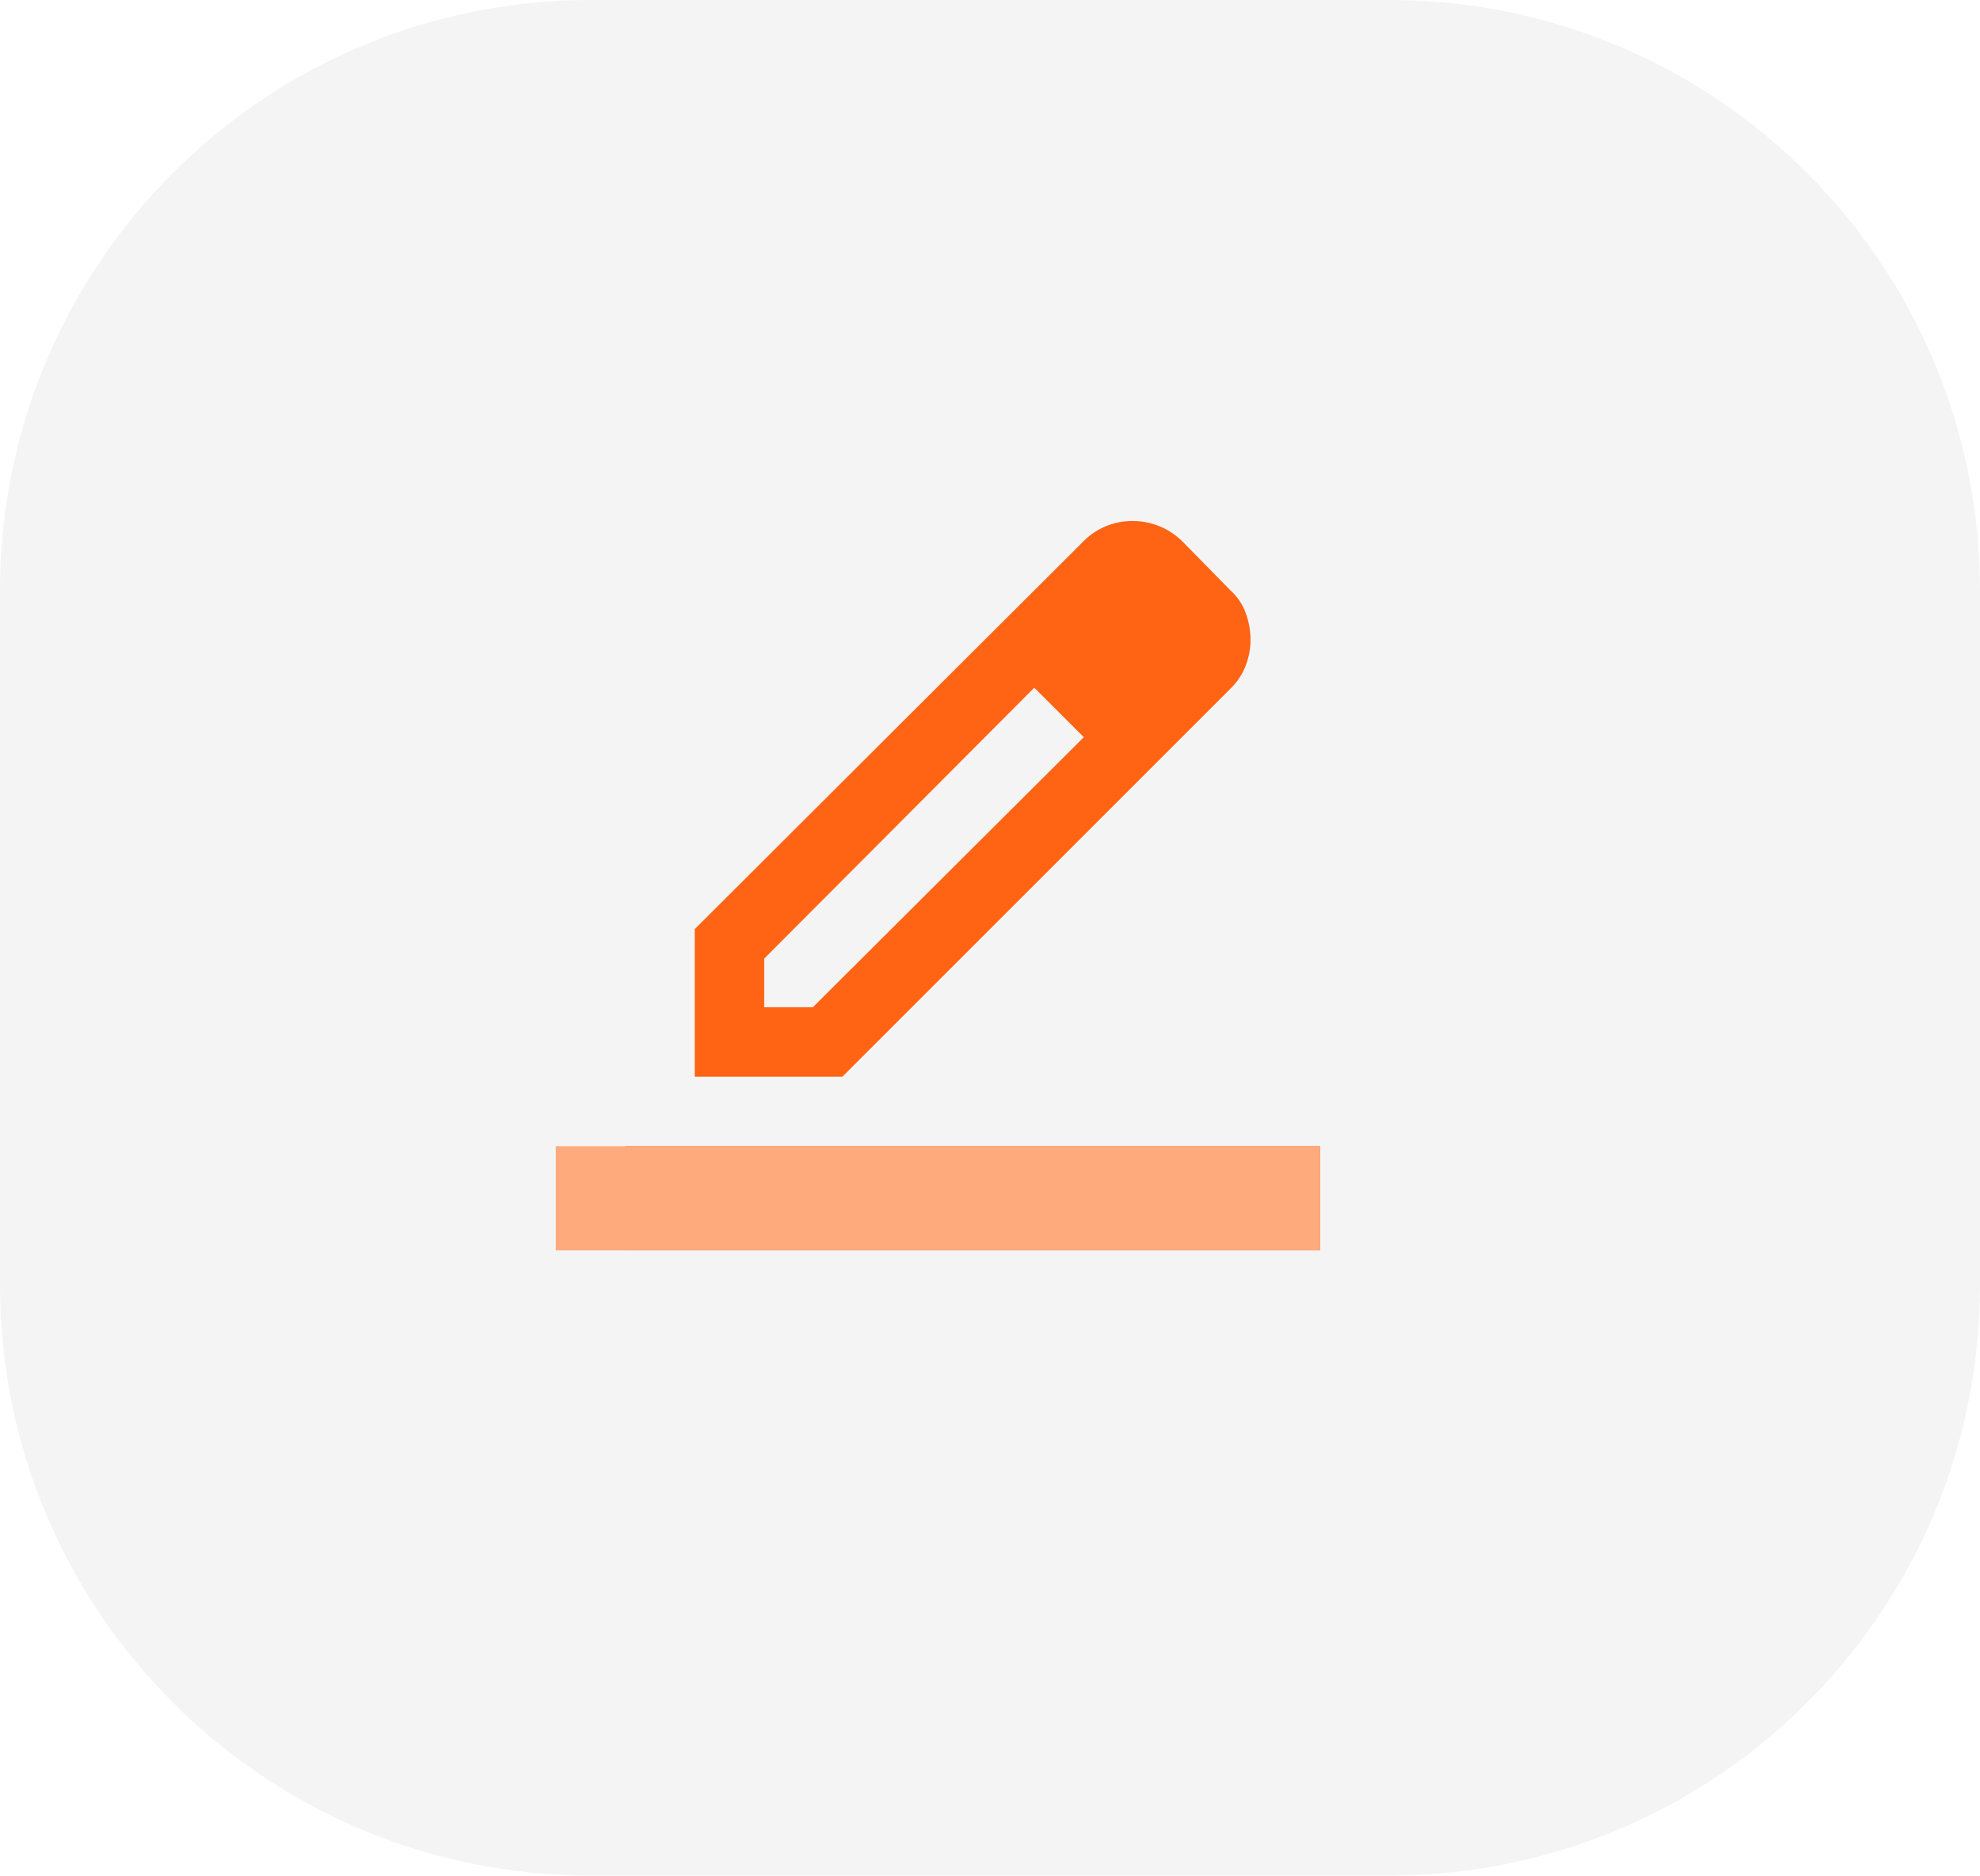
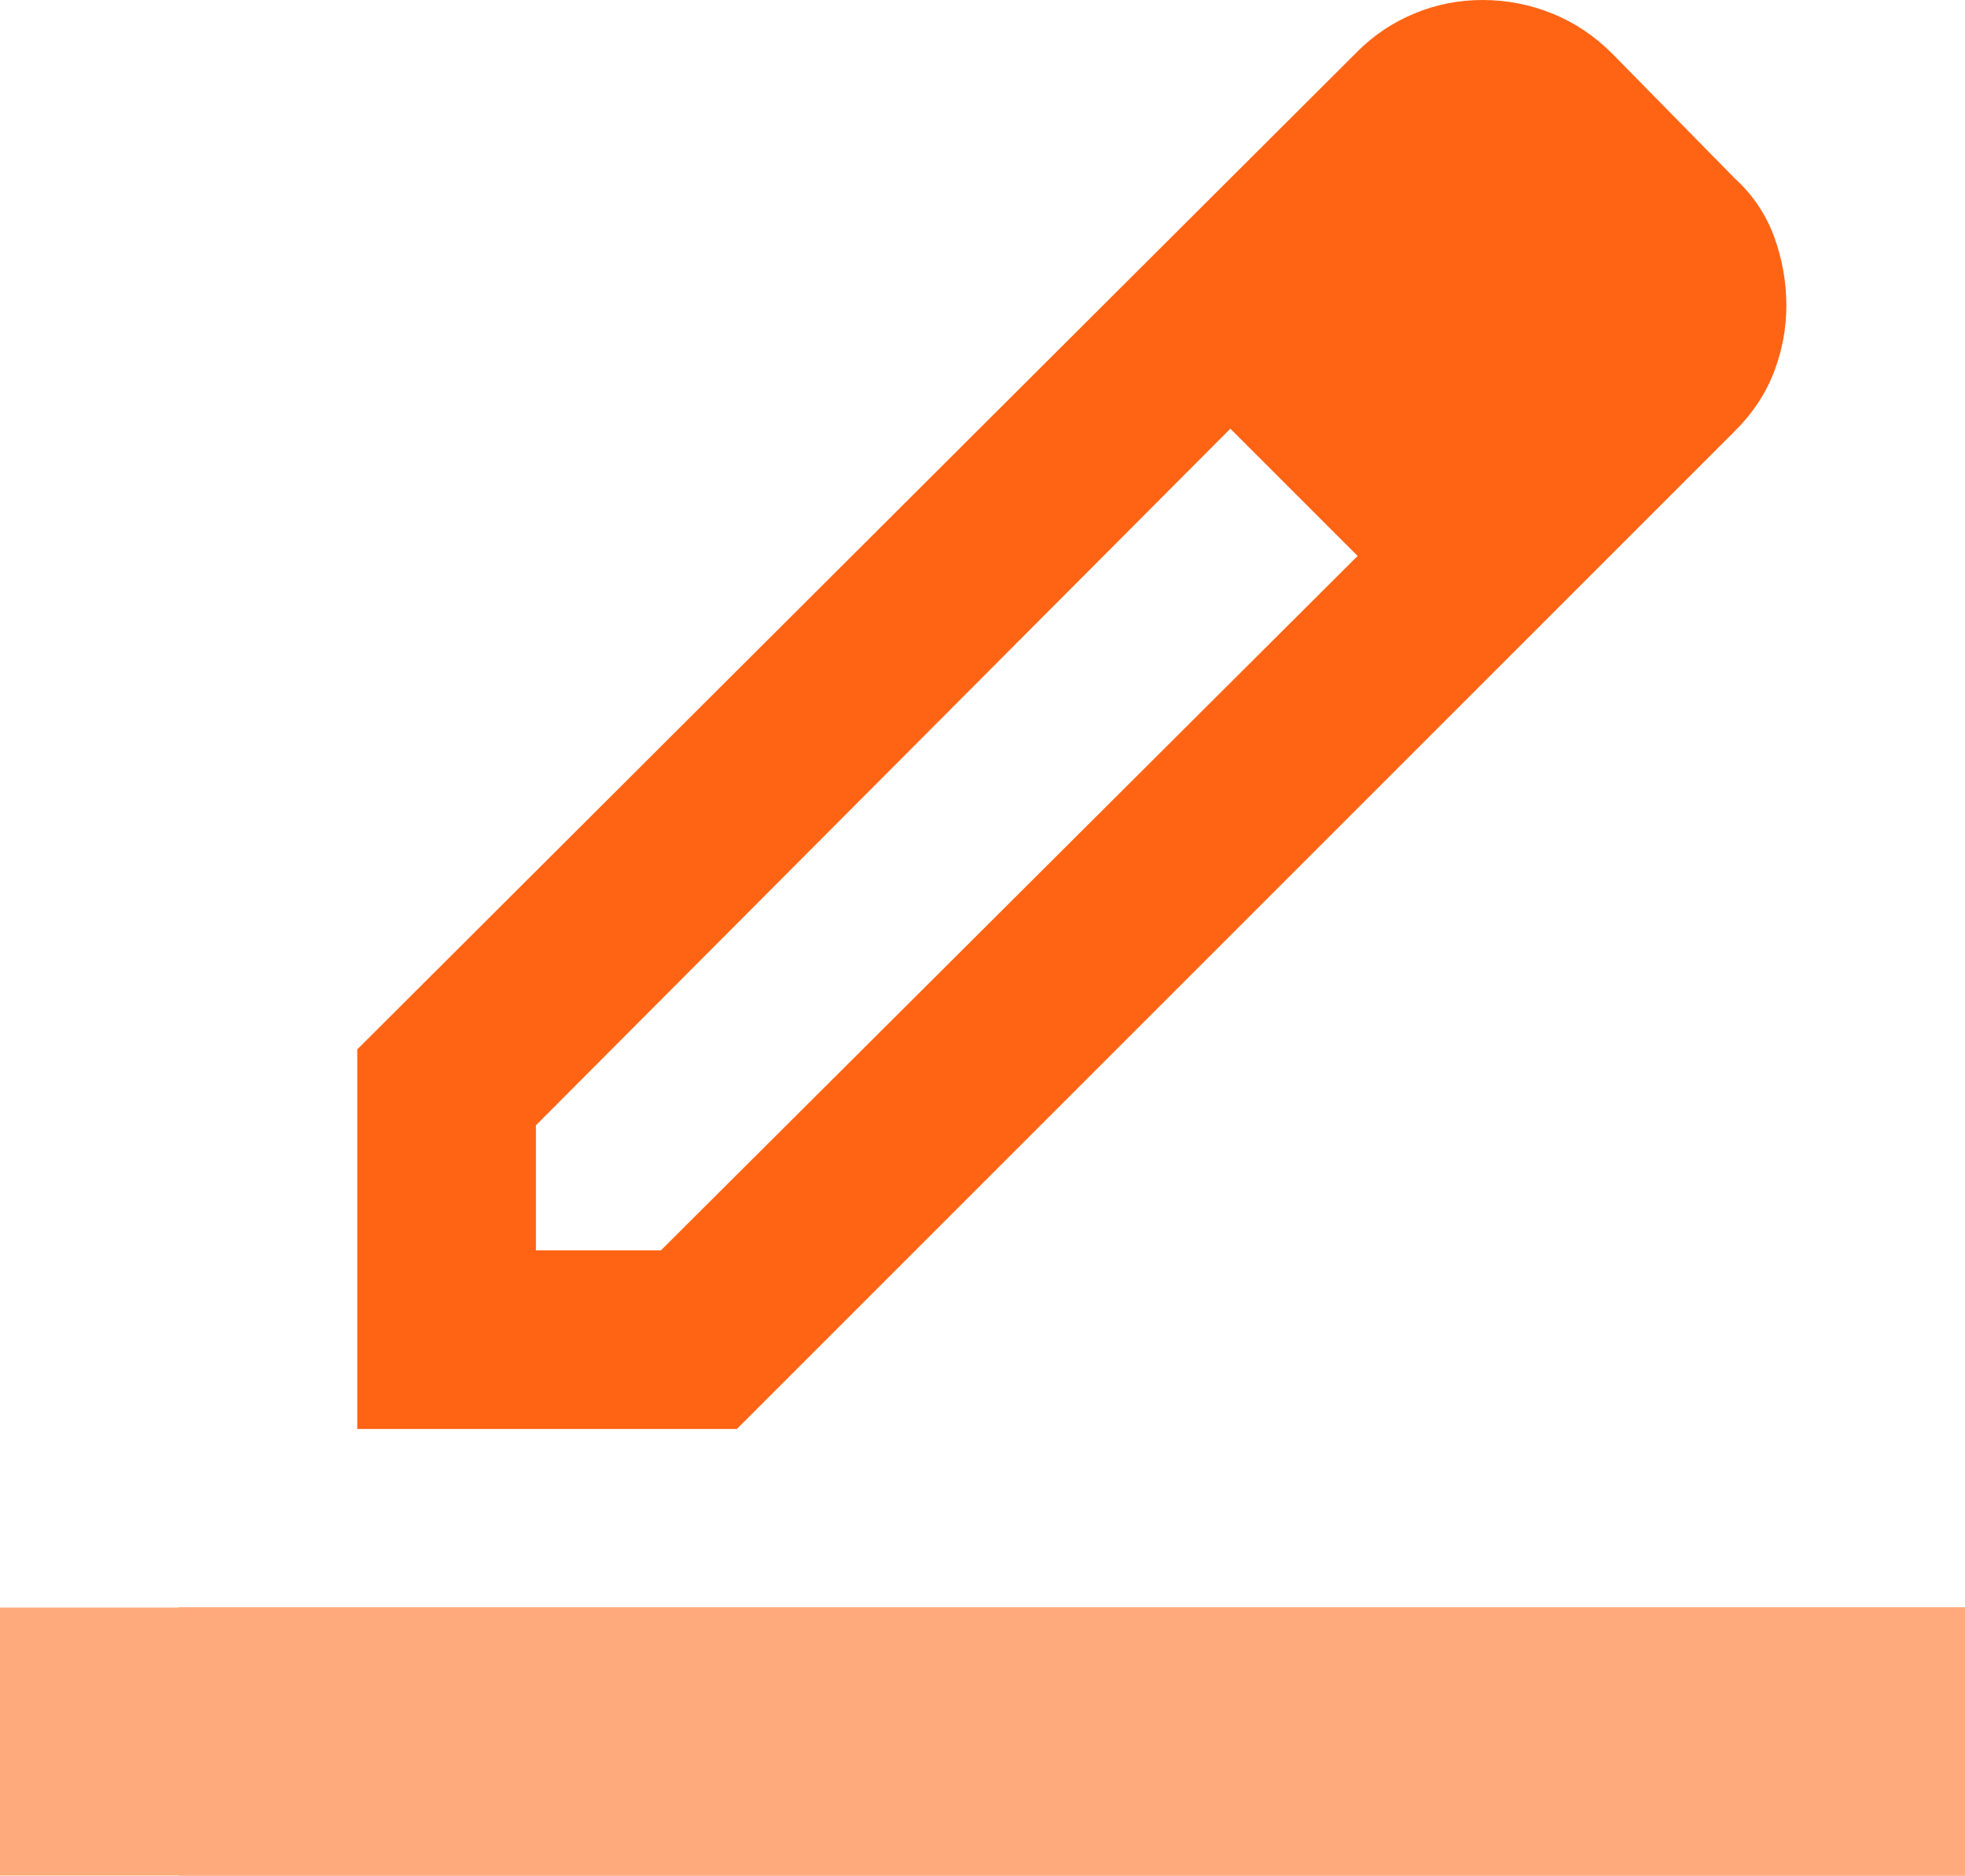
- <svg xmlns="http://www.w3.org/2000/svg" width="57" height="54" viewBox="0 0 57 54" fill="none">
-   <rect width="57" height="54" rx="17" fill="#F4F4F4" />
-   <path d="M18 36V33H38V36H28H18ZM22 29H23.4L31.2 21.225L29.775 19.8L22 27.6V29ZM20 31V26.75L31.2 15.575C31.383 15.392 31.596 15.25 31.837 15.15C32.079 15.05 32.333 15 32.6 15C32.867 15 33.125 15.05 33.375 15.15C33.625 15.25 33.85 15.4 34.05 15.6L35.425 17C35.625 17.183 35.771 17.4 35.862 17.65C35.954 17.9 36 18.158 36 18.425C36 18.675 35.954 18.921 35.862 19.163C35.771 19.404 35.625 19.625 35.425 19.825L24.25 31H20Z" fill="#FF6414" />
-   <rect x="16" y="33" width="22" height="3" fill="#FFAA7D" />
+ <svg xmlns="http://www.w3.org/2000/svg" width="22" height="21" viewBox="0 0 22 21" fill="none">
+   <path d="M2 21V18H22V21H12H2ZM6 14H7.4L15.2 6.225L13.775 4.8L6 12.6V14ZM4 16V11.75L15.2 0.575C15.383 0.392 15.596 0.25 15.838 0.15C16.079 0.05 16.333 0 16.6 0C16.867 0 17.125 0.05 17.375 0.15C17.625 0.25 17.85 0.4 18.05 0.6L19.425 2C19.625 2.183 19.771 2.4 19.863 2.65C19.954 2.9 20 3.158 20 3.425C20 3.675 19.954 3.921 19.863 4.162C19.771 4.404 19.625 4.625 19.425 4.825L8.25 16H4Z" fill="#FF6414" />
+   <rect y="18" width="22" height="3" fill="#FFAA7D" />
</svg>
